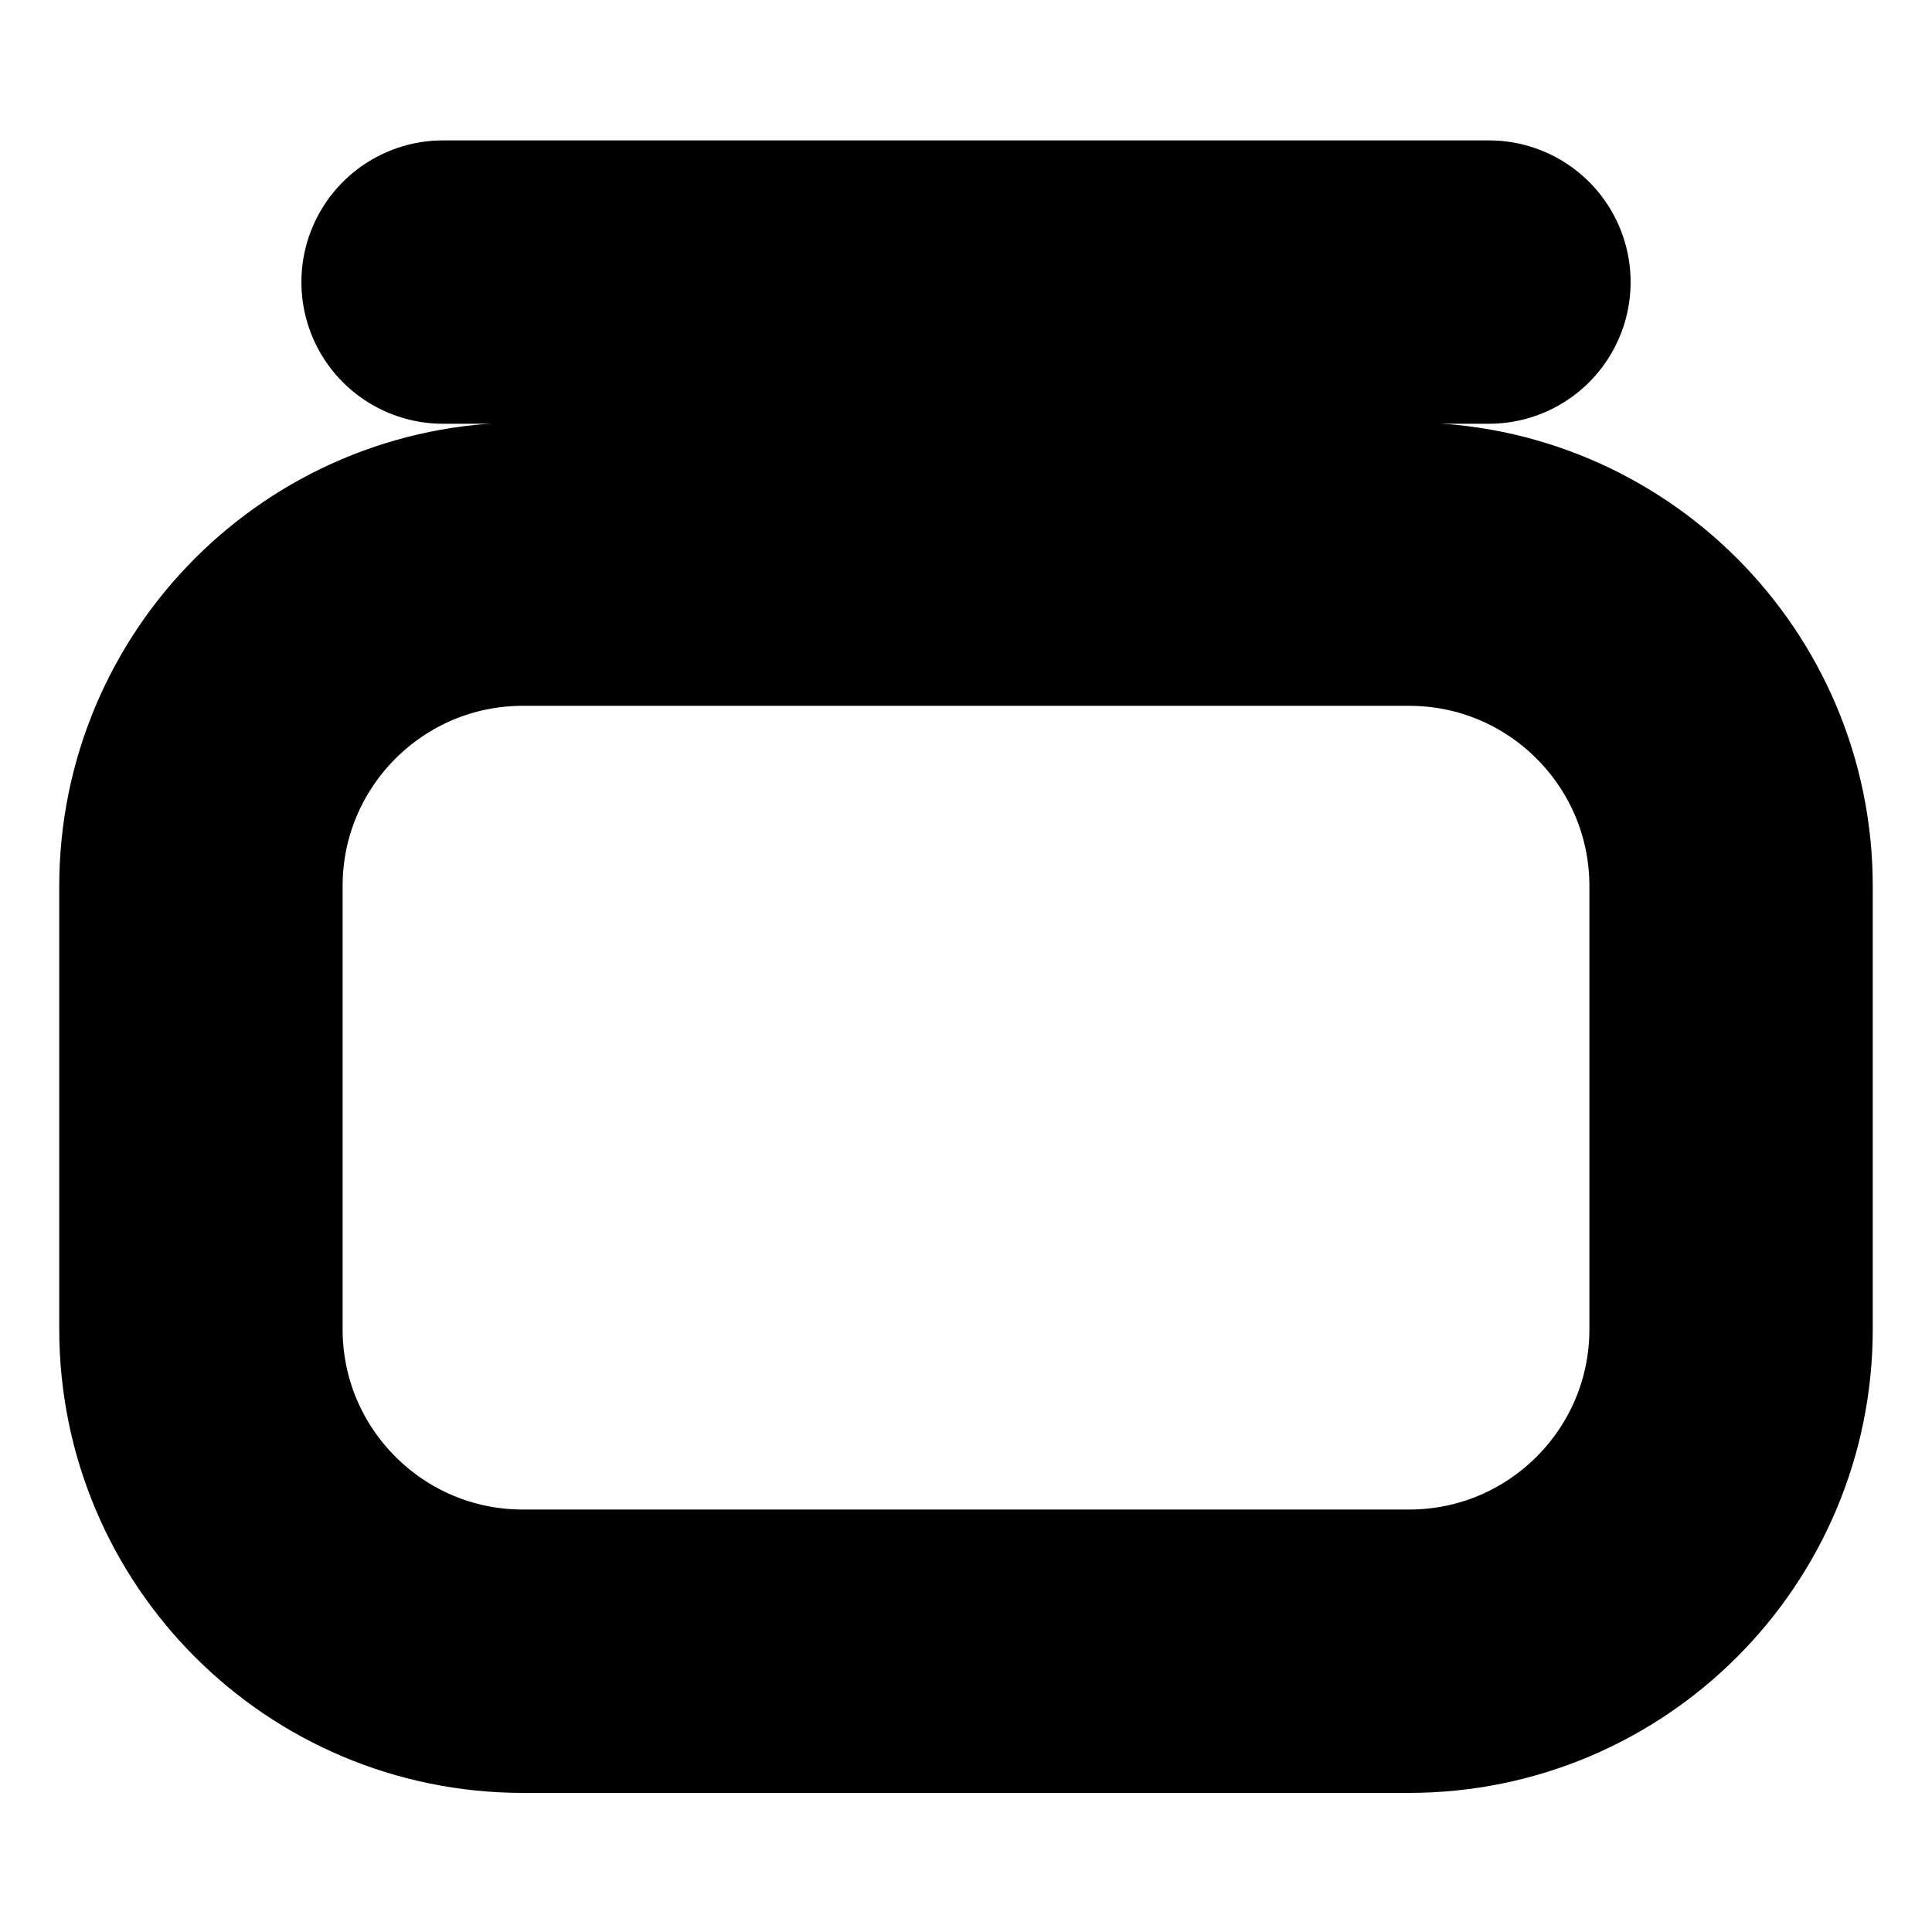
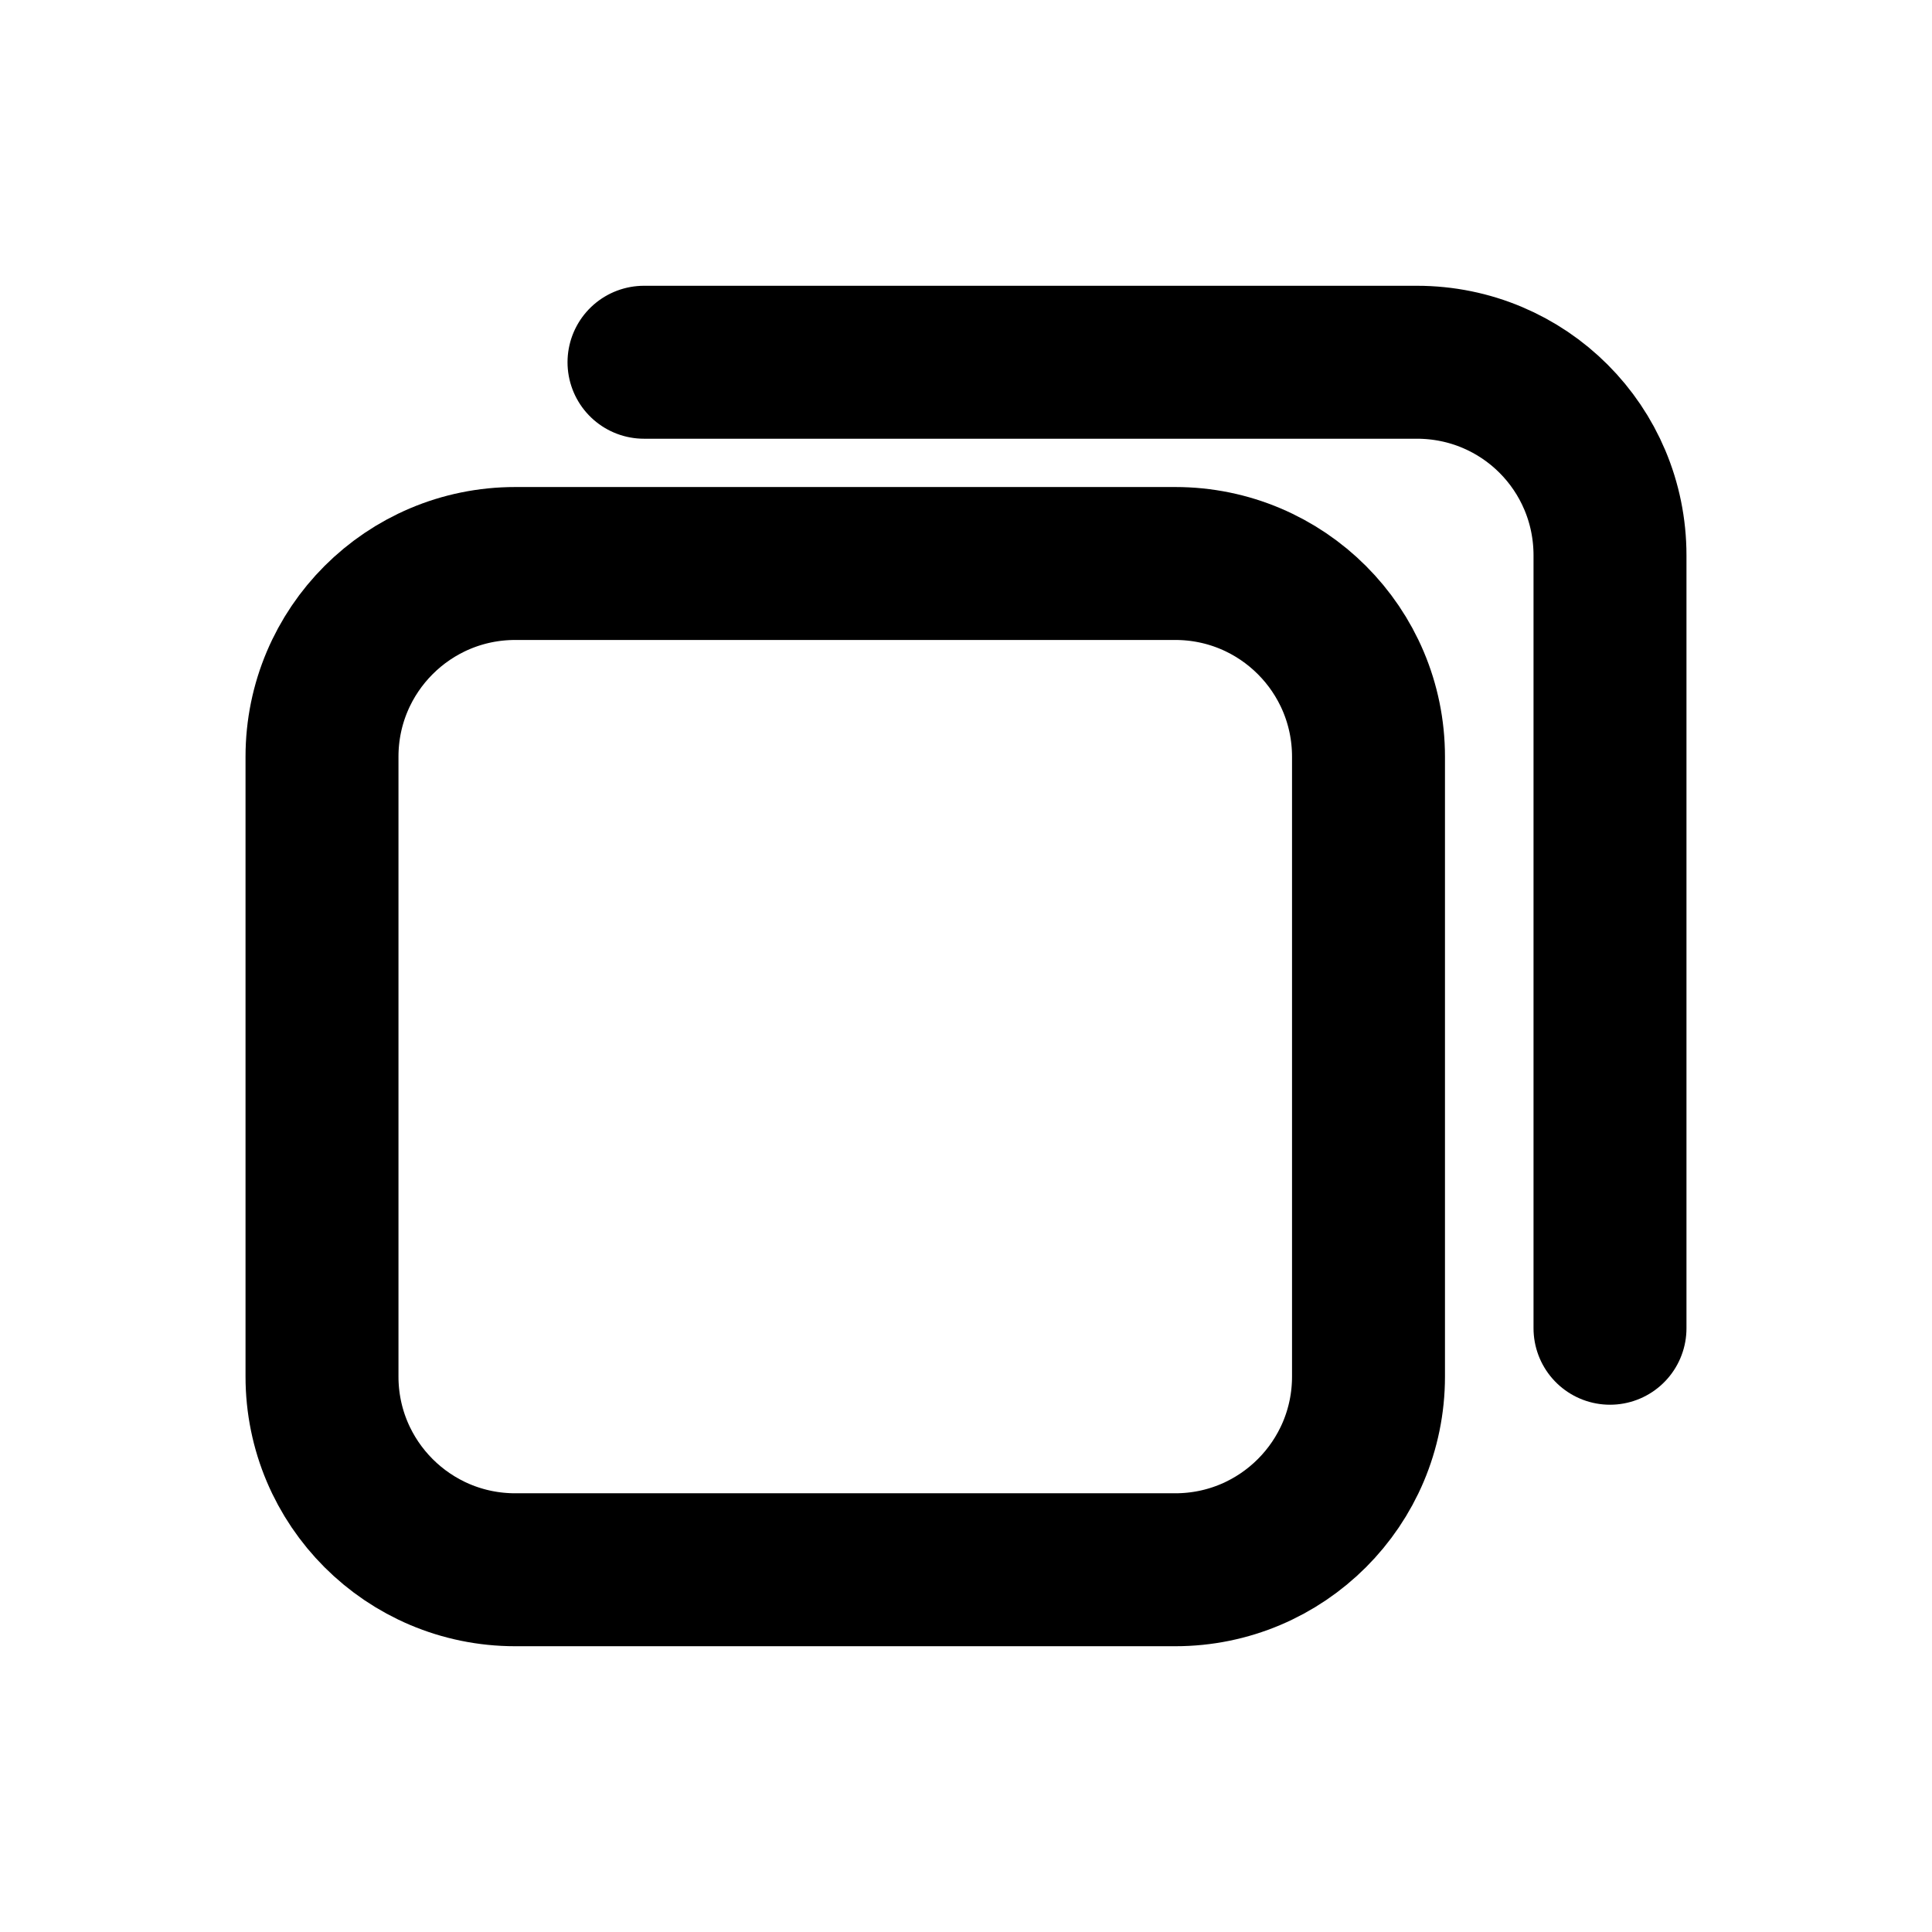
- <svg xmlns="http://www.w3.org/2000/svg" width="15" height="15" viewBox="0 0 15 15">
-   <rect x="1.56" y="4.38" width="11.88" height="8.44" rx="2.5" fill="none" stroke="#000" stroke-width="2.2" />
-   <path d="M3.44,2.19L11.56,2.19" fill="none" stroke="#000" stroke-width="2.2" stroke-linecap="round" />
+ <svg xmlns="http://www.w3.org/2000/svg" width="24" height="24" viewBox="0 0 24 24">
+   <rect x="4" y="7" width="13" height="12.5" rx="2.4" fill="none" stroke="#000" stroke-width="1.9" />
+   <path d="M8,4.5L17.6,4.5C18.93,4.5,20,5.57,20,6.9L20,16.5" fill="none" stroke="#000" stroke-width="1.9" stroke-linecap="round" stroke-linejoin="round" />
</svg>
